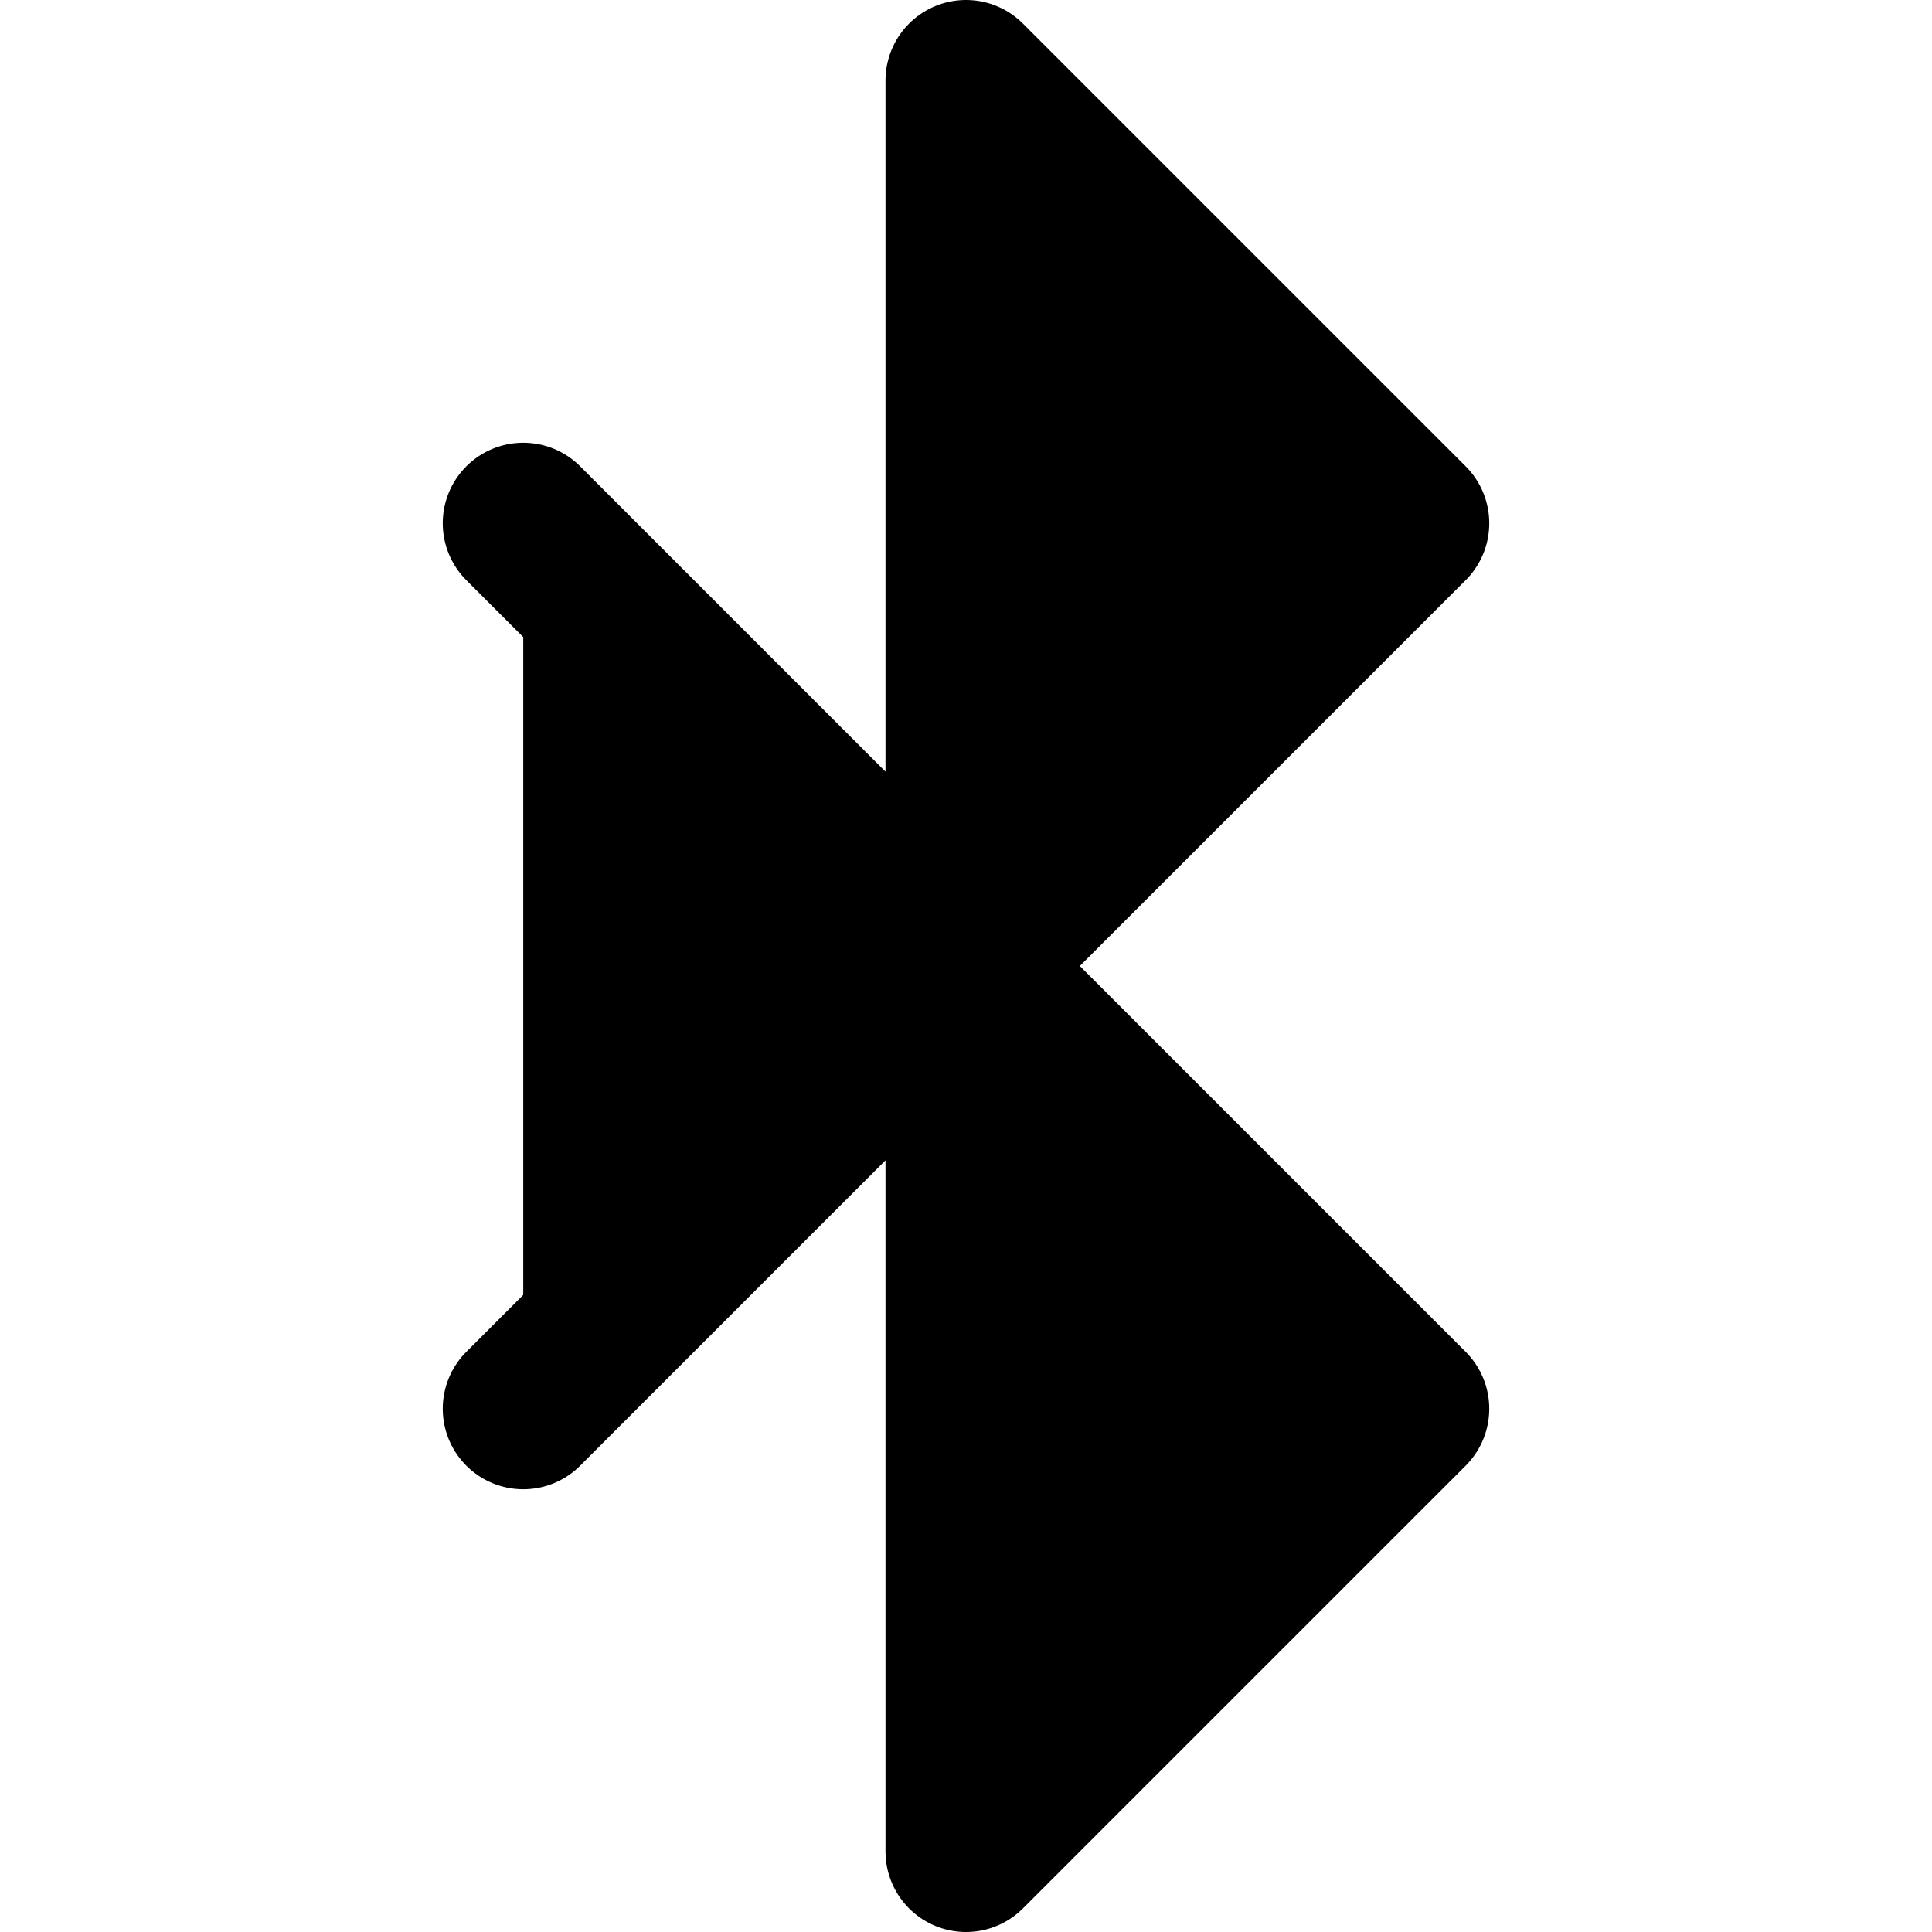
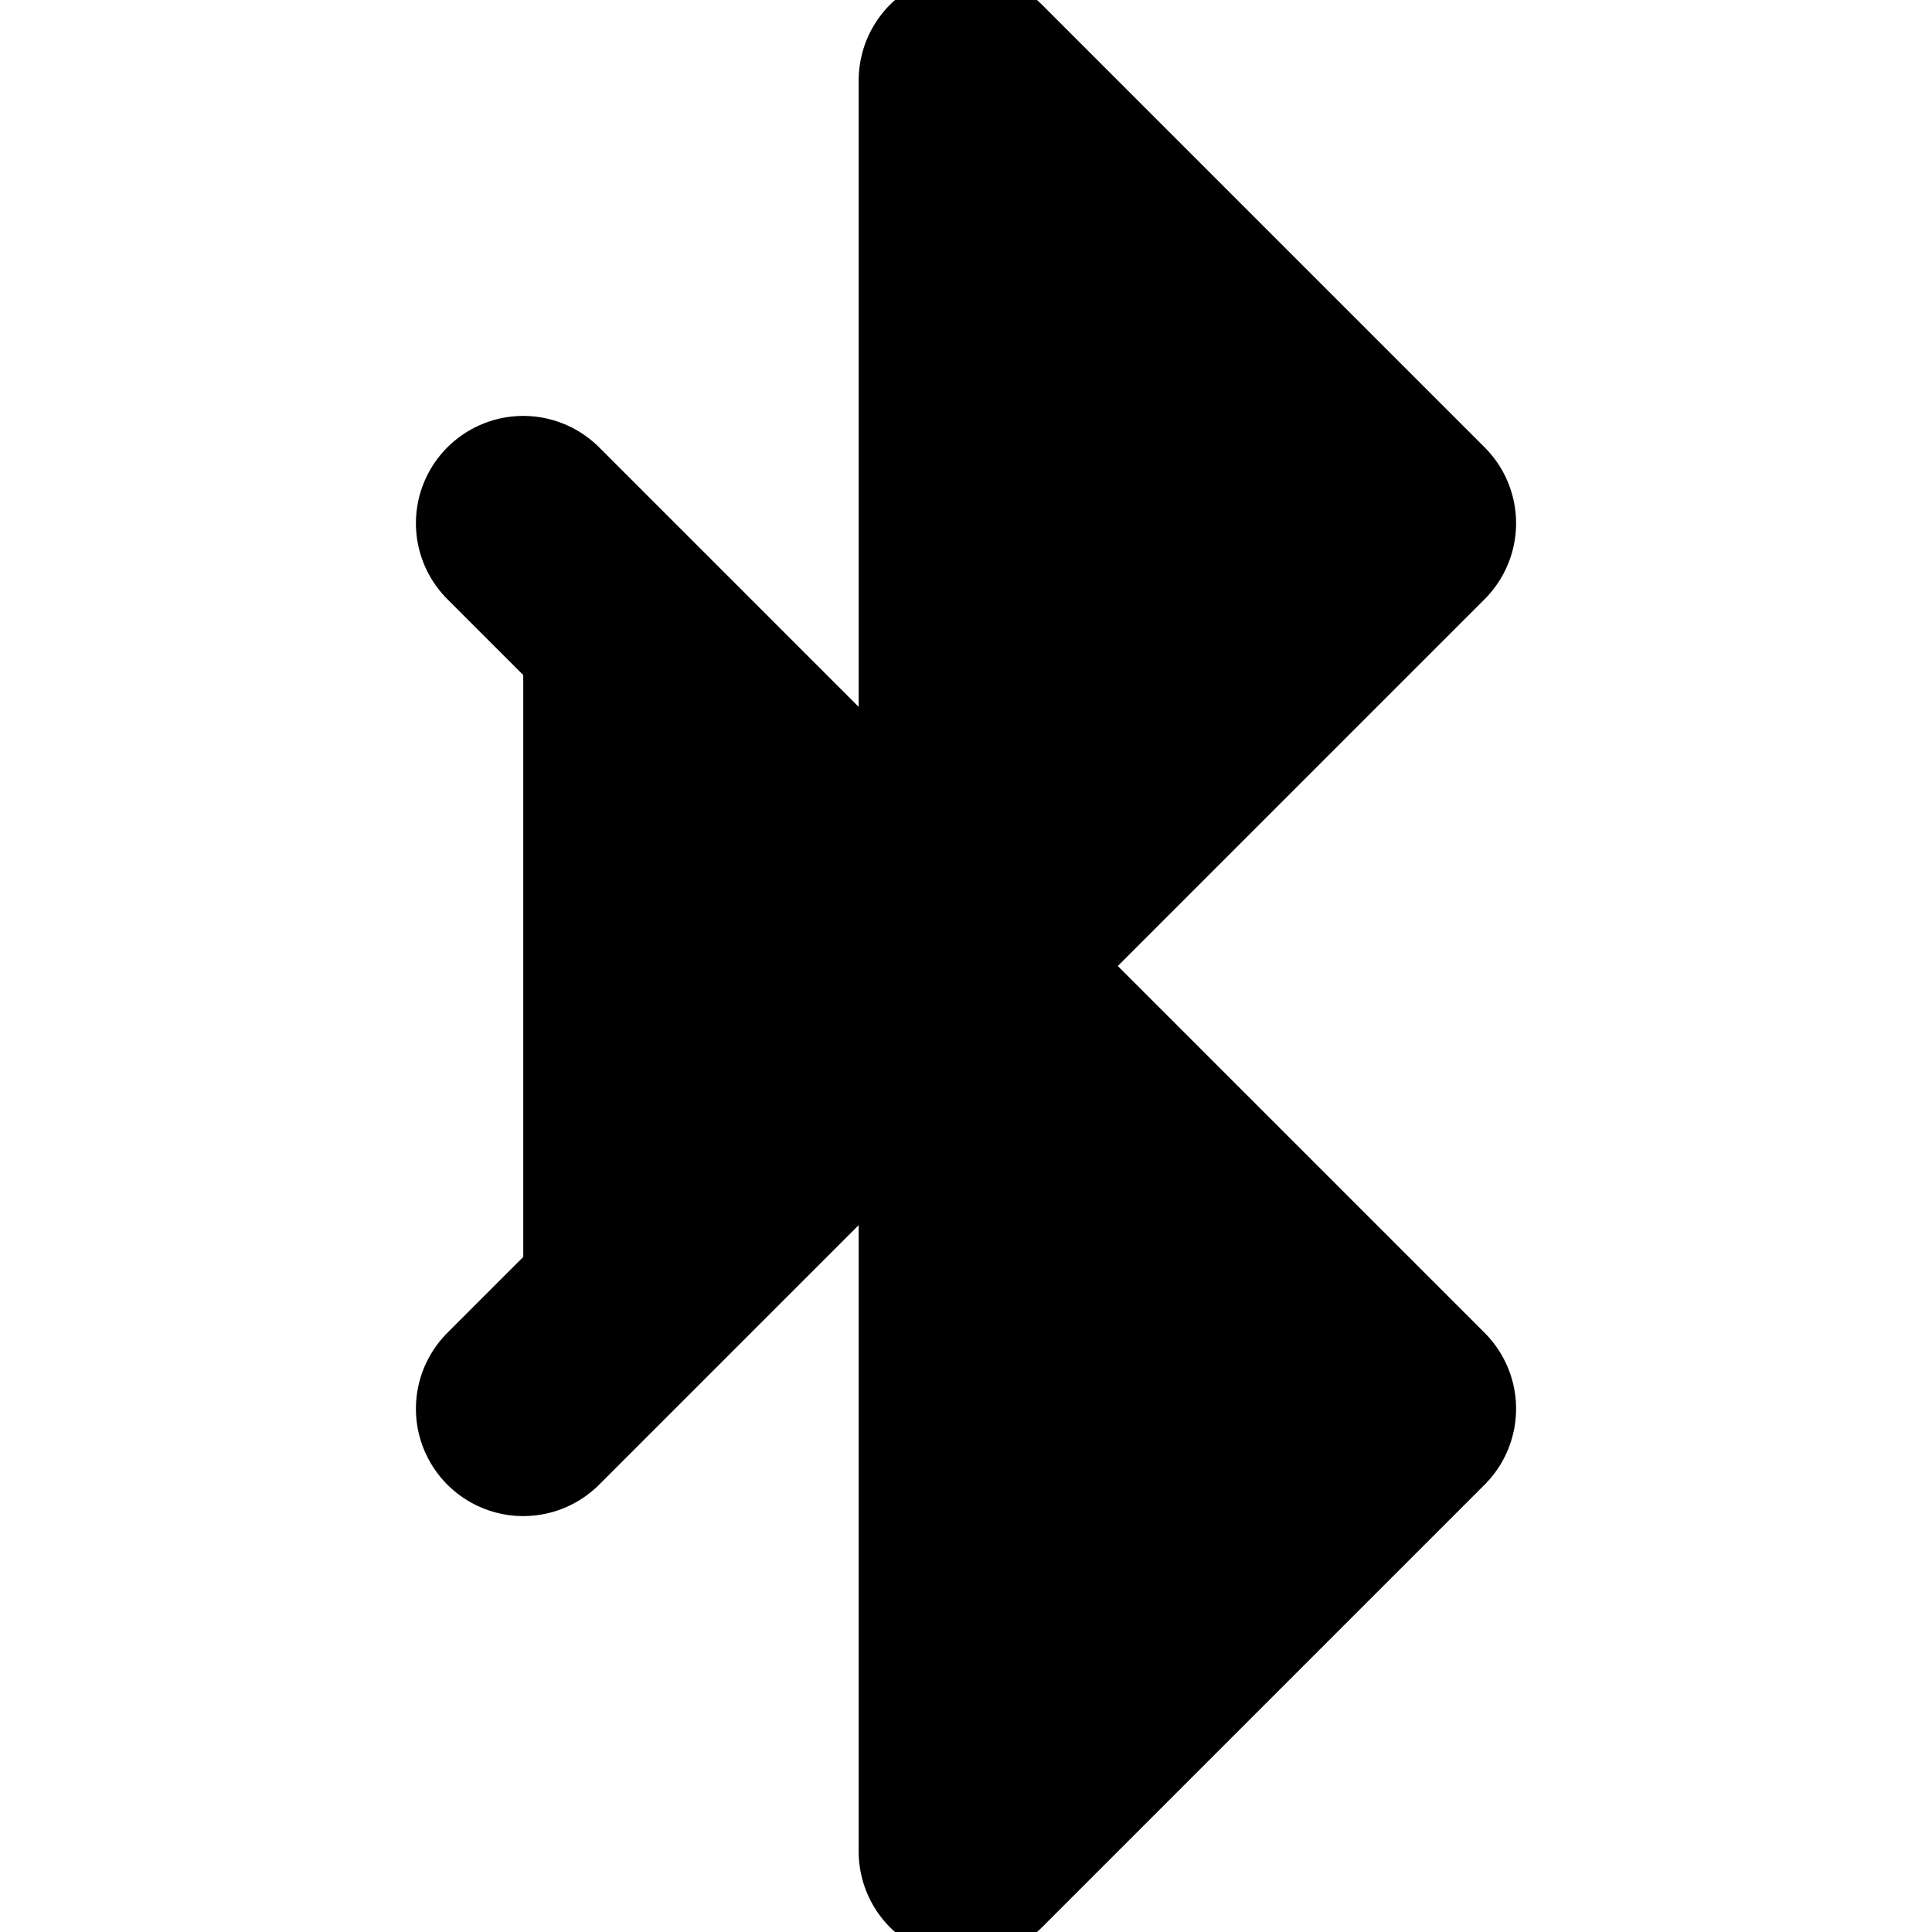
<svg xmlns="http://www.w3.org/2000/svg" width="1.5em" height="1.5em">
  <g id="tuiIconBluetoothLarge">
    <svg x="50%" y="50%" width="1.5em" height="1.5em" overflow="visible" viewBox="0 0 24 24">
      <svg x="-12" y="-12">
        <svg width="24" height="24" viewBox="0 0 24 24" stroke="currentColor" stroke-width="2" stroke-linecap="round" stroke-linejoin="round">
-           <polyline points="6.5 6.5 17.5 17.5 12 23 12 1 17.5 6.5 6.5 17.5" />
+           <polyline vector-effect="non-scaling-stroke" points="6.5 6.5 17.5 17.5 12 23 12 1 17.5 6.5 6.5 17.5" />
        </svg>
      </svg>
    </svg>
  </g>
</svg>
